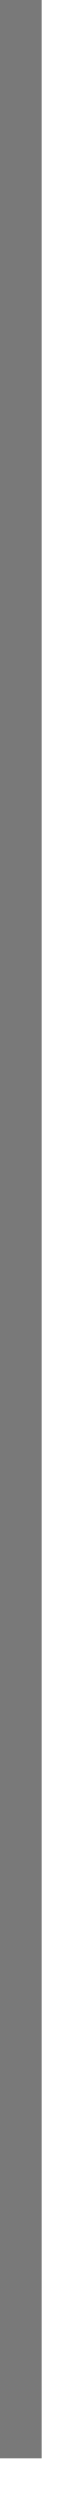
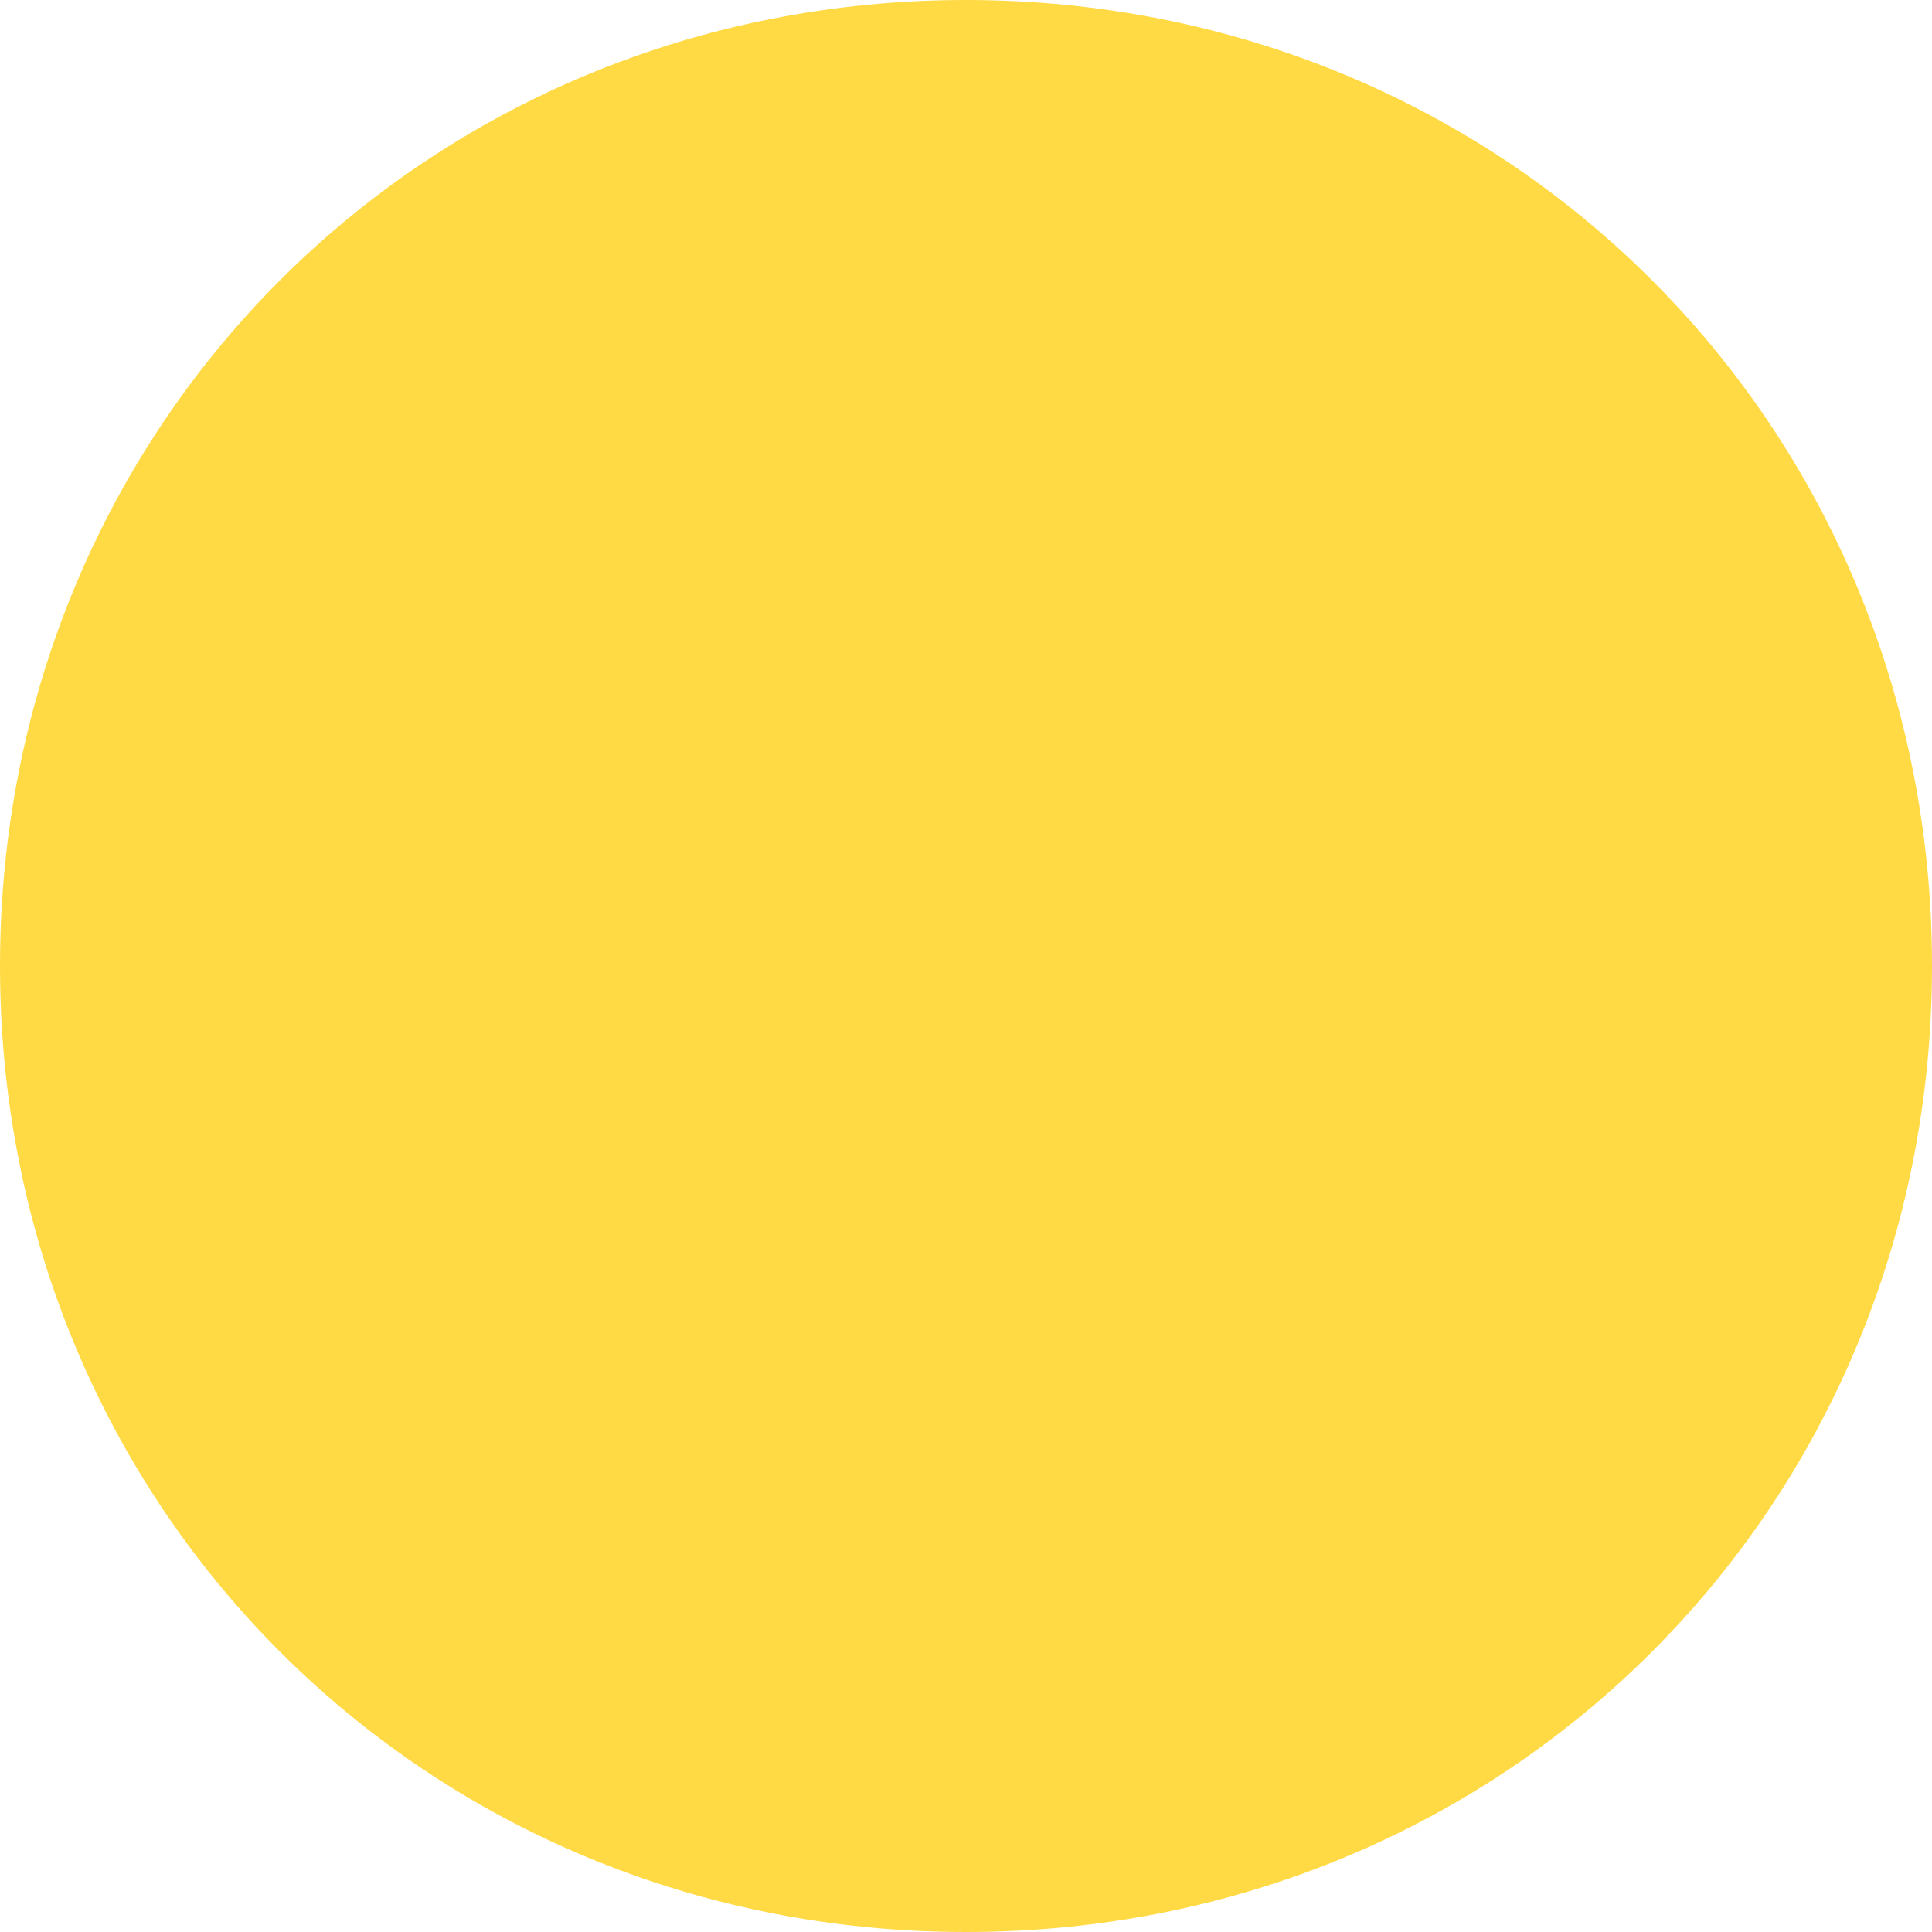
- <svg xmlns="http://www.w3.org/2000/svg" version="1.1" width="2px" height="60px">
-   <g transform="matrix(1 0 0 1 -599 -1270 )">
-     <path d="M 599.5 1270  L 599.5 1329  " stroke-width="1" stroke="#797979" fill="none" />
+ <svg xmlns="http://www.w3.org/2000/svg" version="1.1" width="5px" height="5px">
+   <g transform="matrix(1 0 0 1 -1185 -324 )">
+     <path d="M 1187.5 324  C 1188.9 324  1190 325.1  1190 326.5  C 1190 327.9  1188.9 329  1187.5 329  C 1186.1 329  1185 327.9  1185 326.5  C 1185 325.1  1186.1 324  1187.5 324  Z " fill-rule="nonzero" fill="#ffda44" stroke="none" />
  </g>
</svg>
